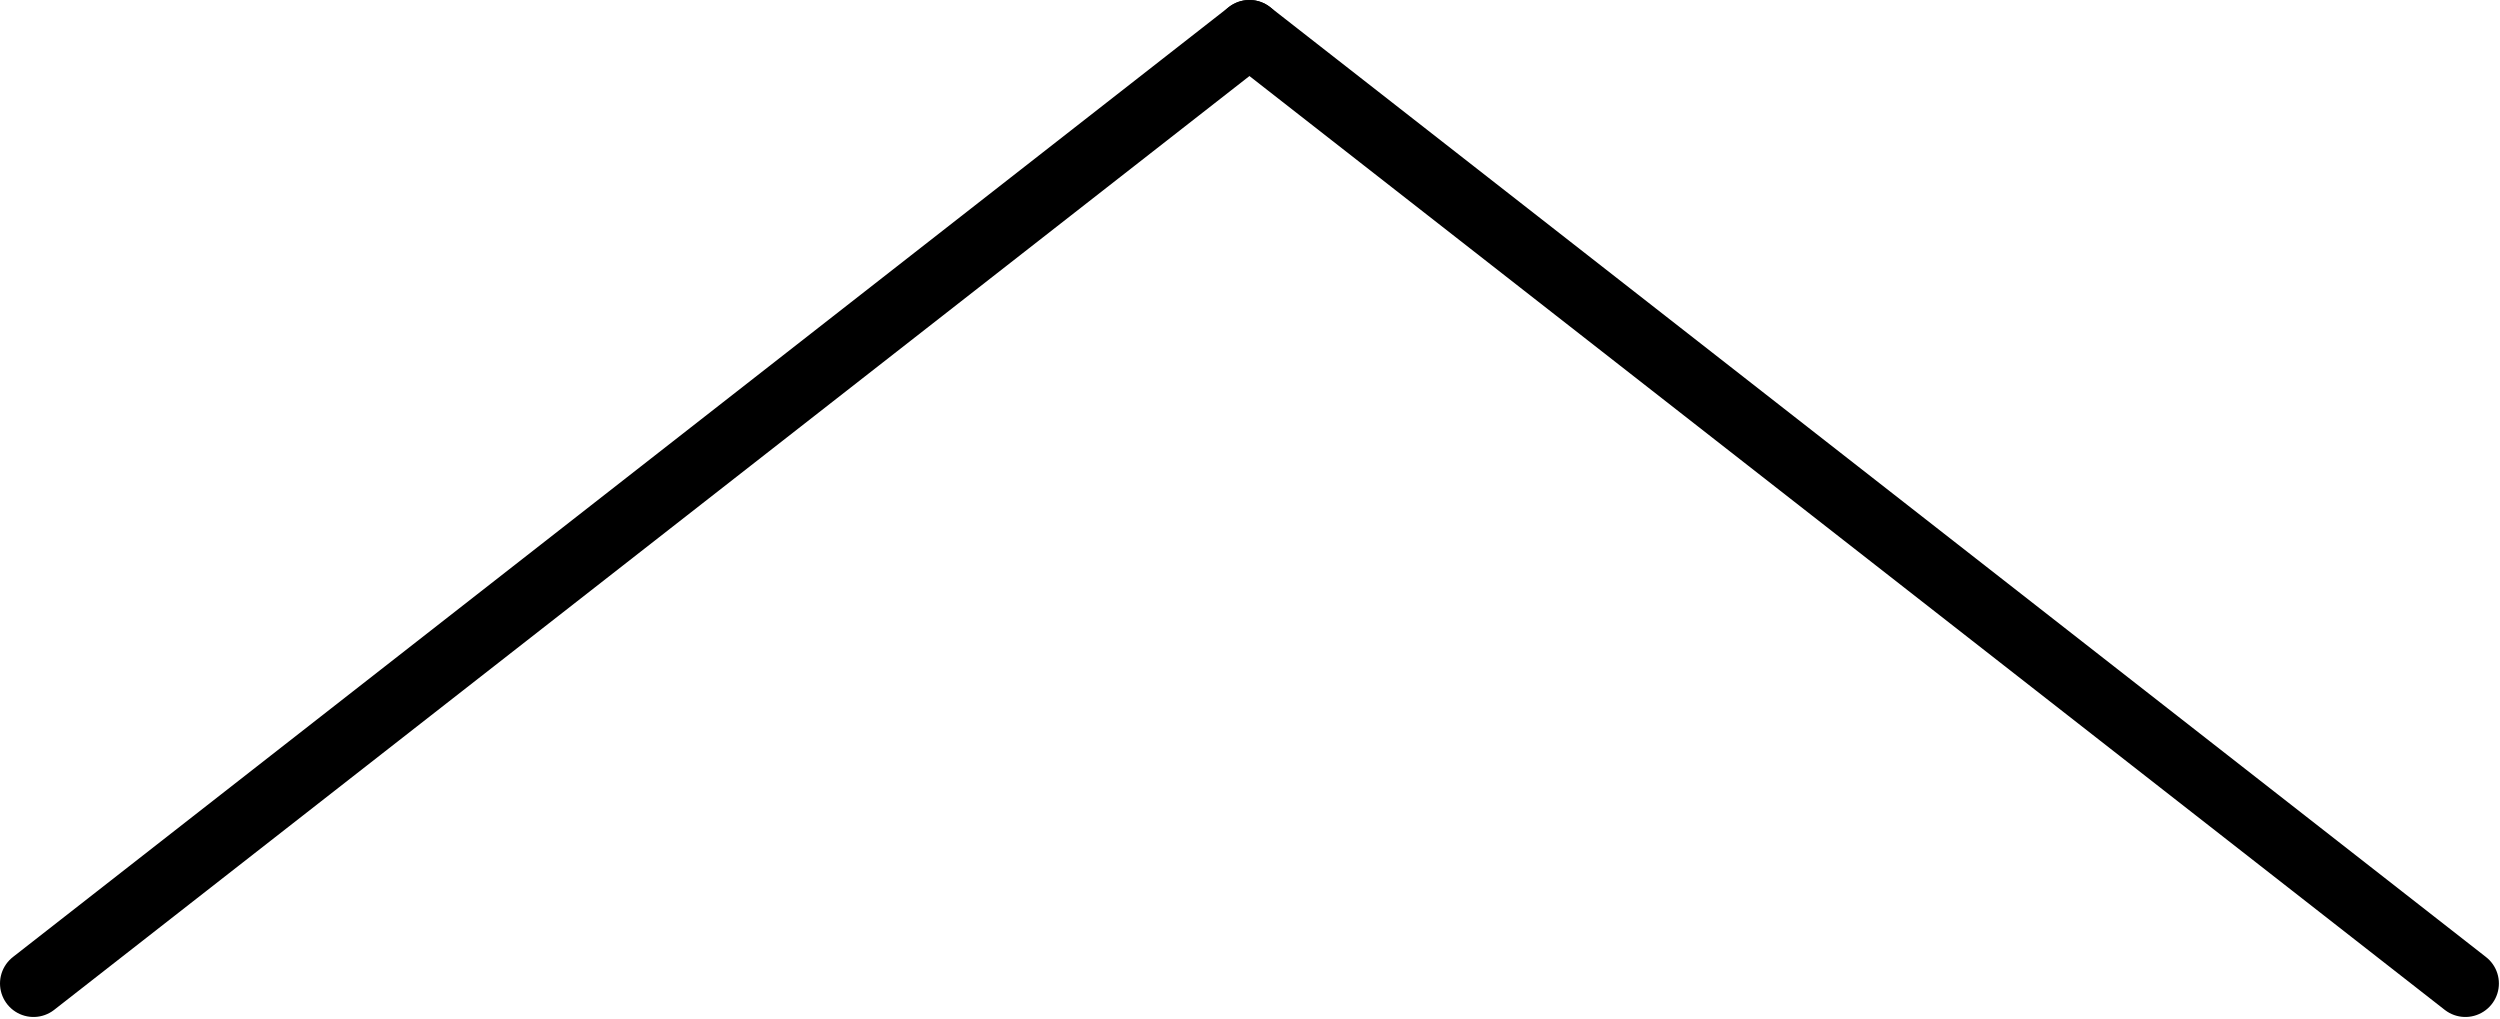
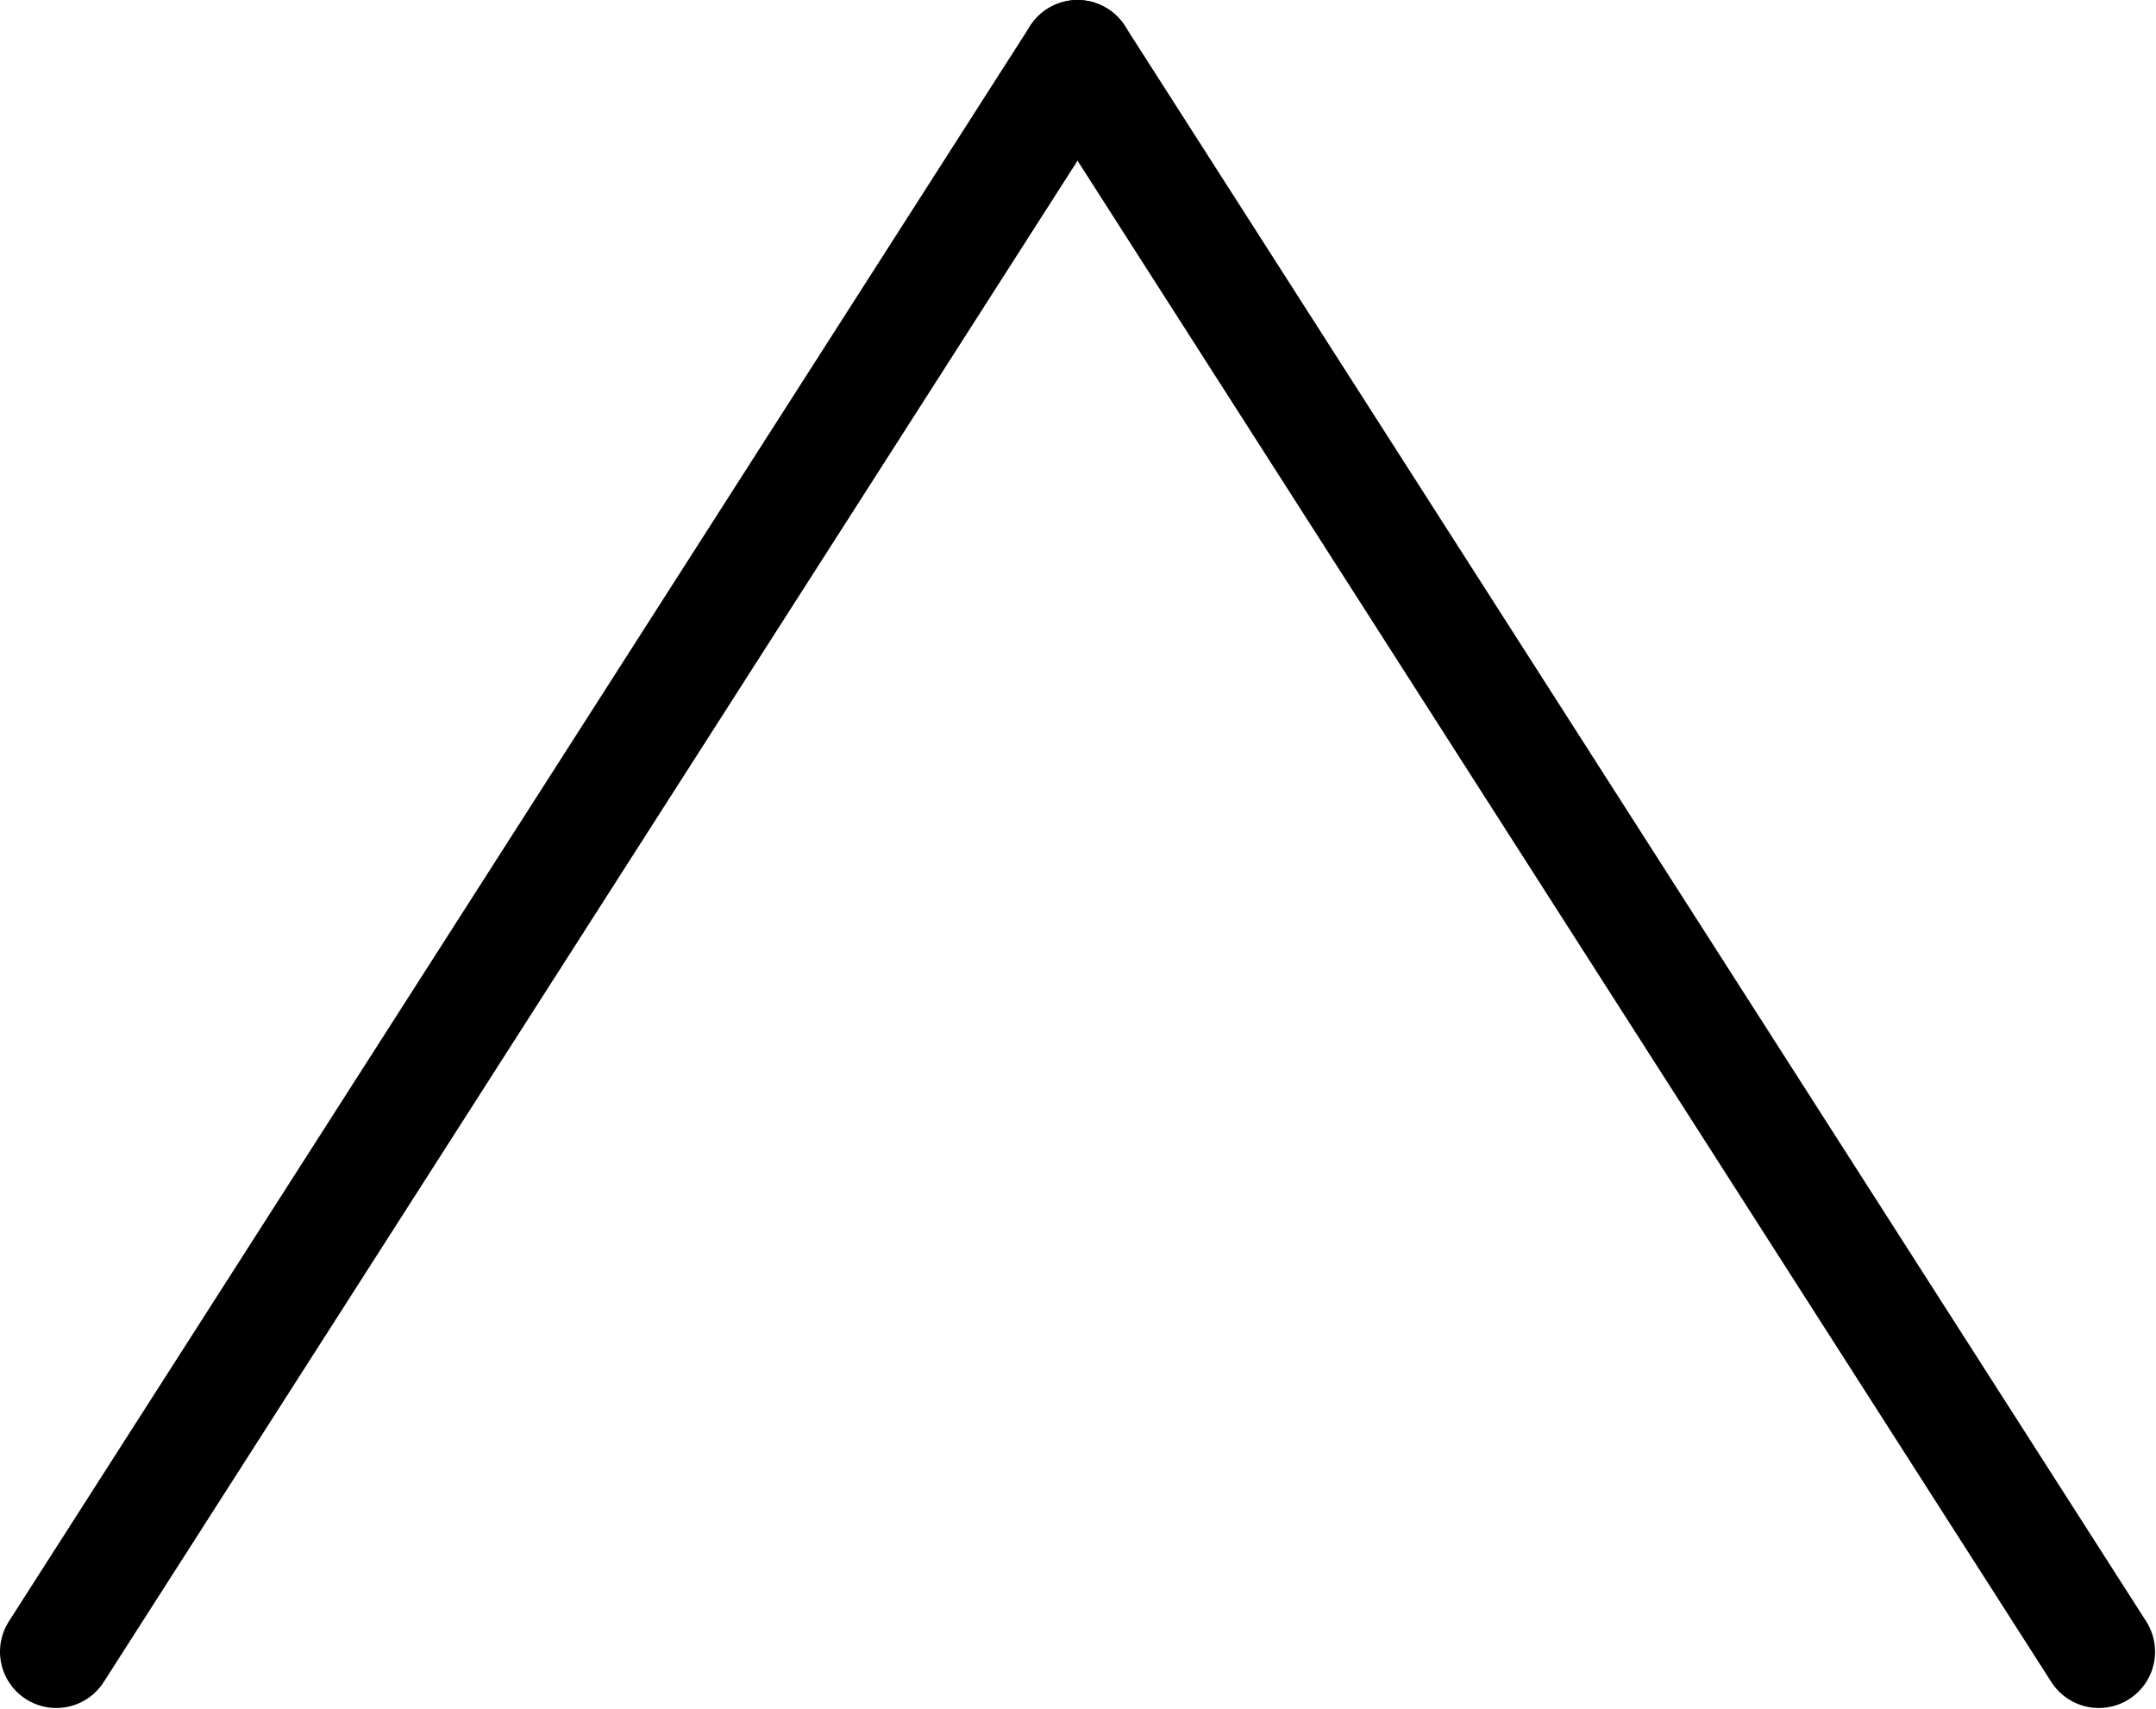
- <svg xmlns="http://www.w3.org/2000/svg" width="100%" height="100%" viewBox="0 0 746 304" version="1.1" xml:space="preserve" style="fill-rule:evenodd;clip-rule:evenodd;stroke-linecap:round;stroke-linejoin:round;stroke-miterlimit:1.5;">
-   <path d="M372.835,10l-362.835,283.465" style="fill:none;stroke:#000;stroke-width:20px;" />
-   <path d="M372.835,10l362.835,283.465" style="fill:none;stroke:#000;stroke-width:20px;" />
+ <svg xmlns="http://www.w3.org/2000/svg" width="100%" height="100%" viewBox="0 0 766 607" version="1.1" xml:space="preserve" style="fill-rule:evenodd;clip-rule:evenodd;stroke-linecap:round;stroke-linejoin:round;stroke-miterlimit:1.5;">
+   <path d="M382.835,20l-362.835,566.929" style="fill:none;stroke:#000;stroke-width:40px;" />
+   <path d="M382.835,20l362.835,566.929" style="fill:none;stroke:#000;stroke-width:40px;" />
</svg>
